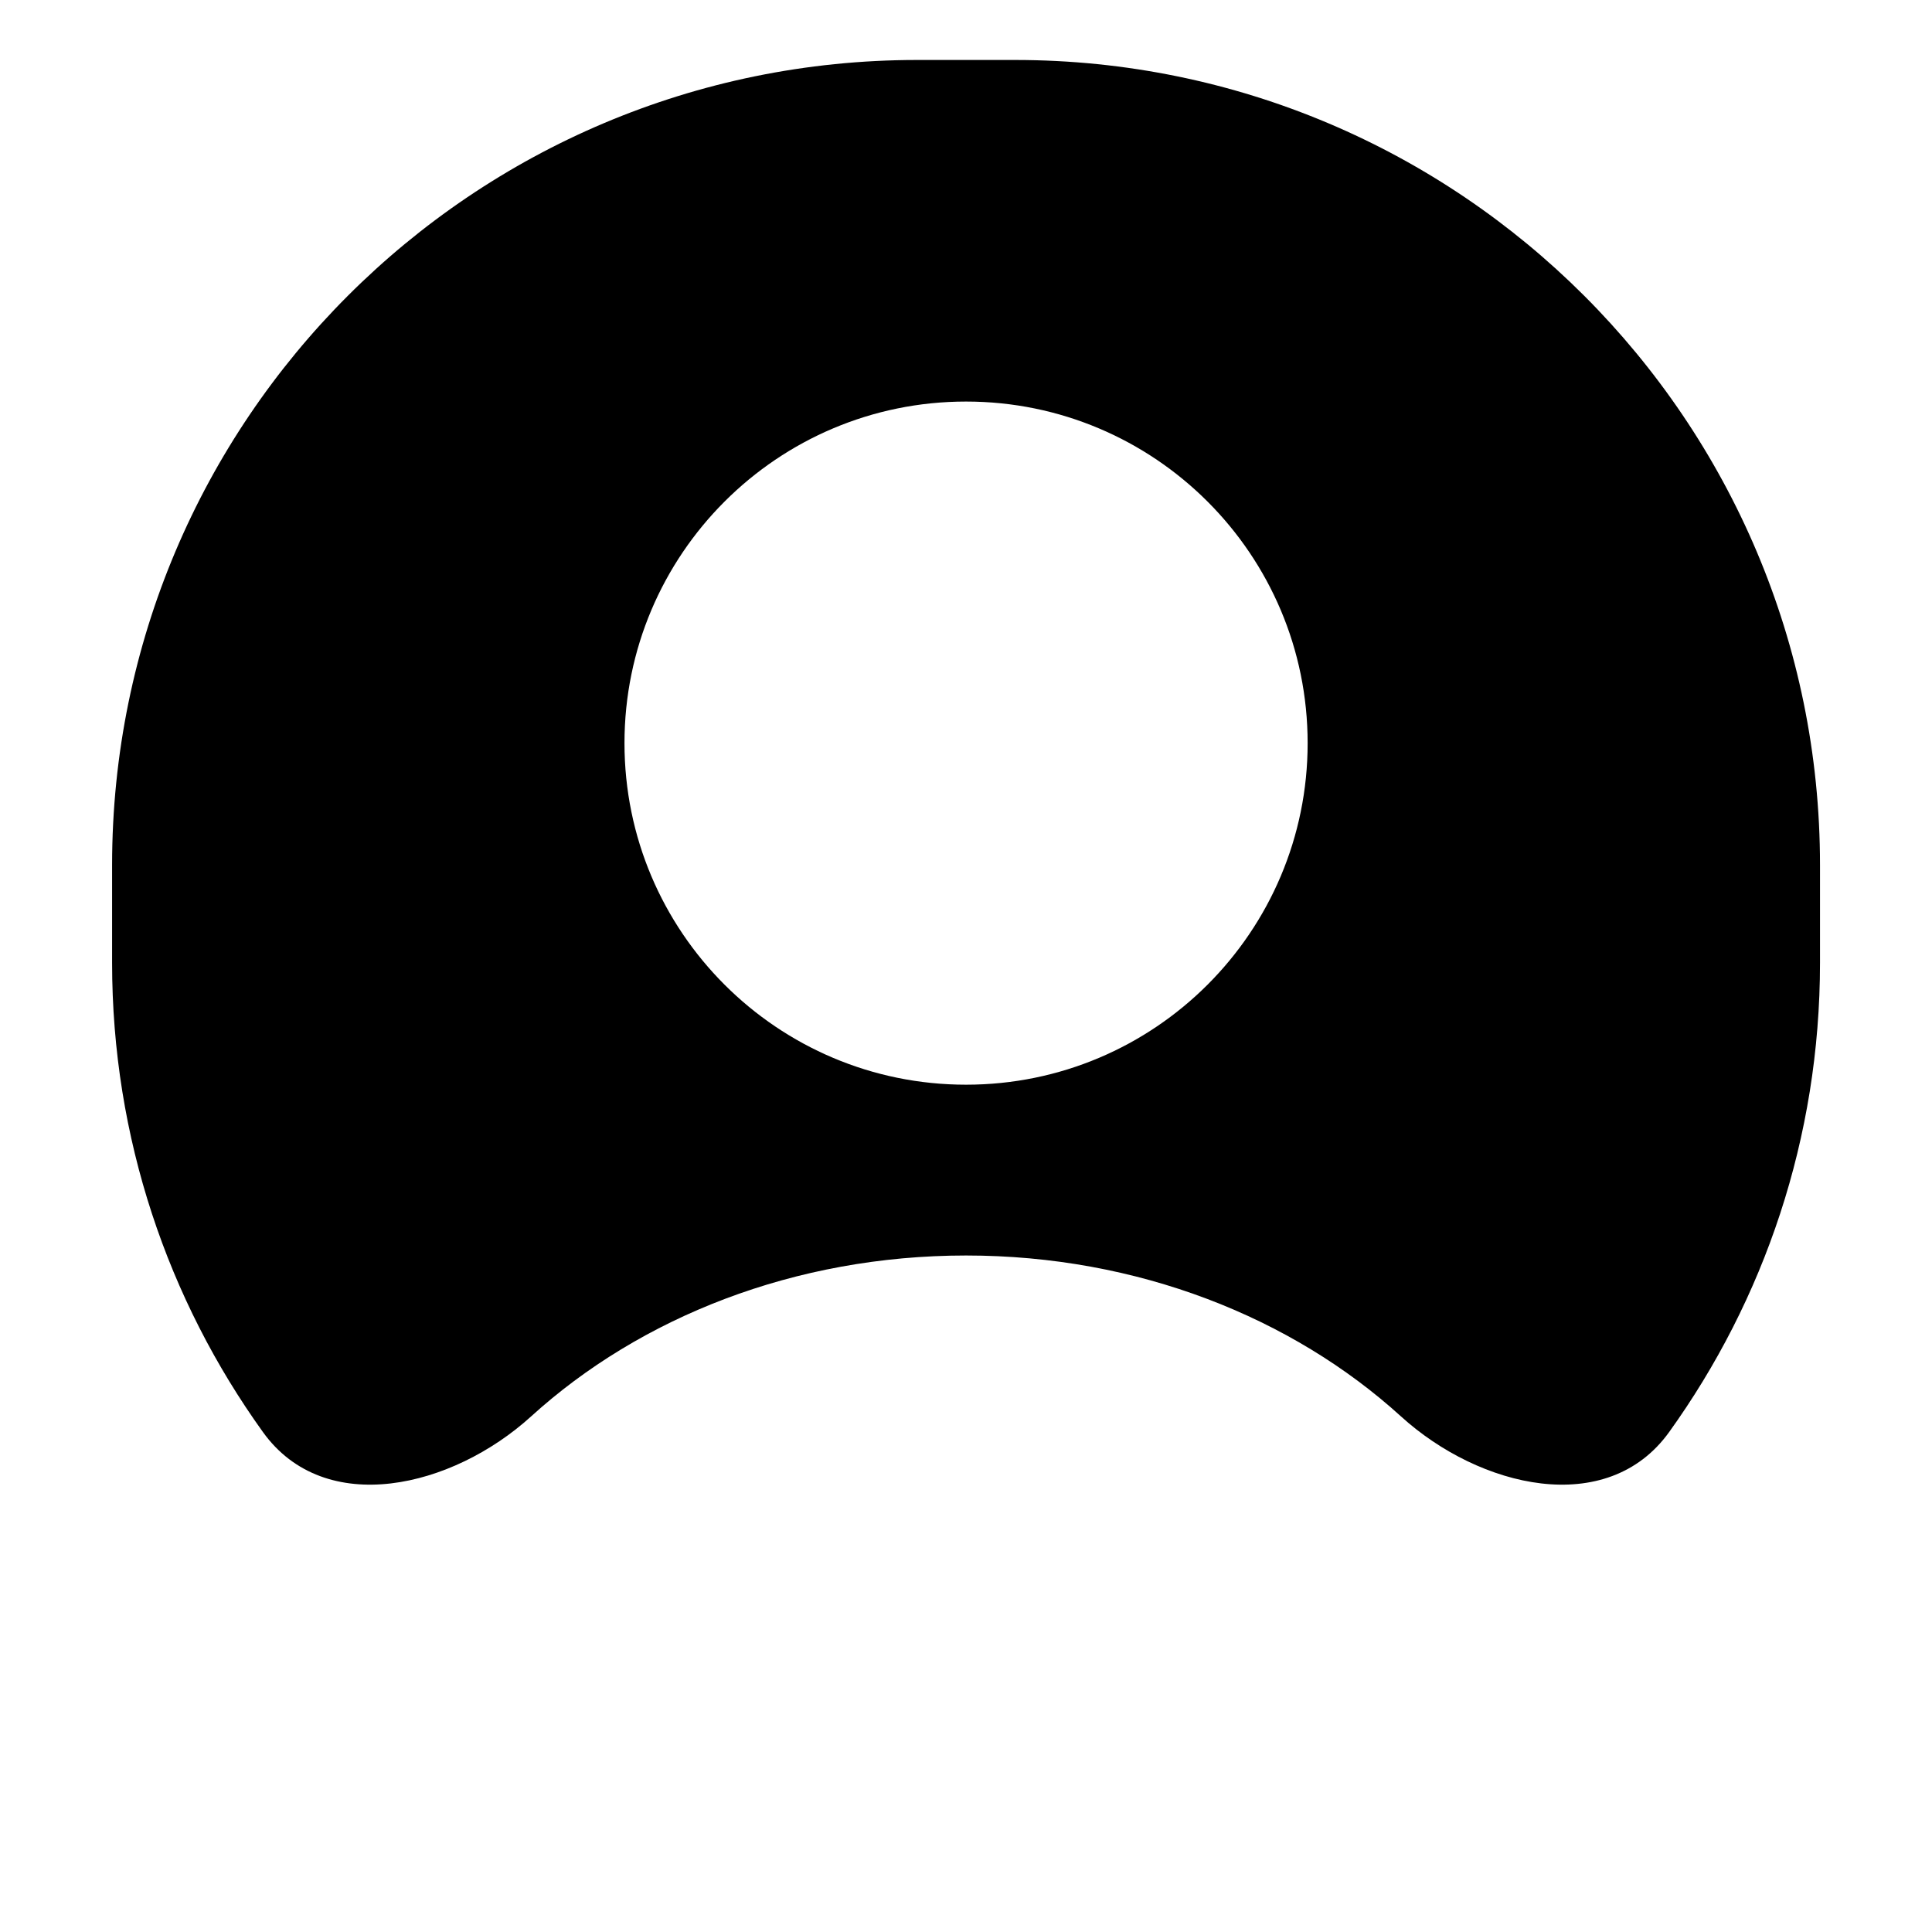
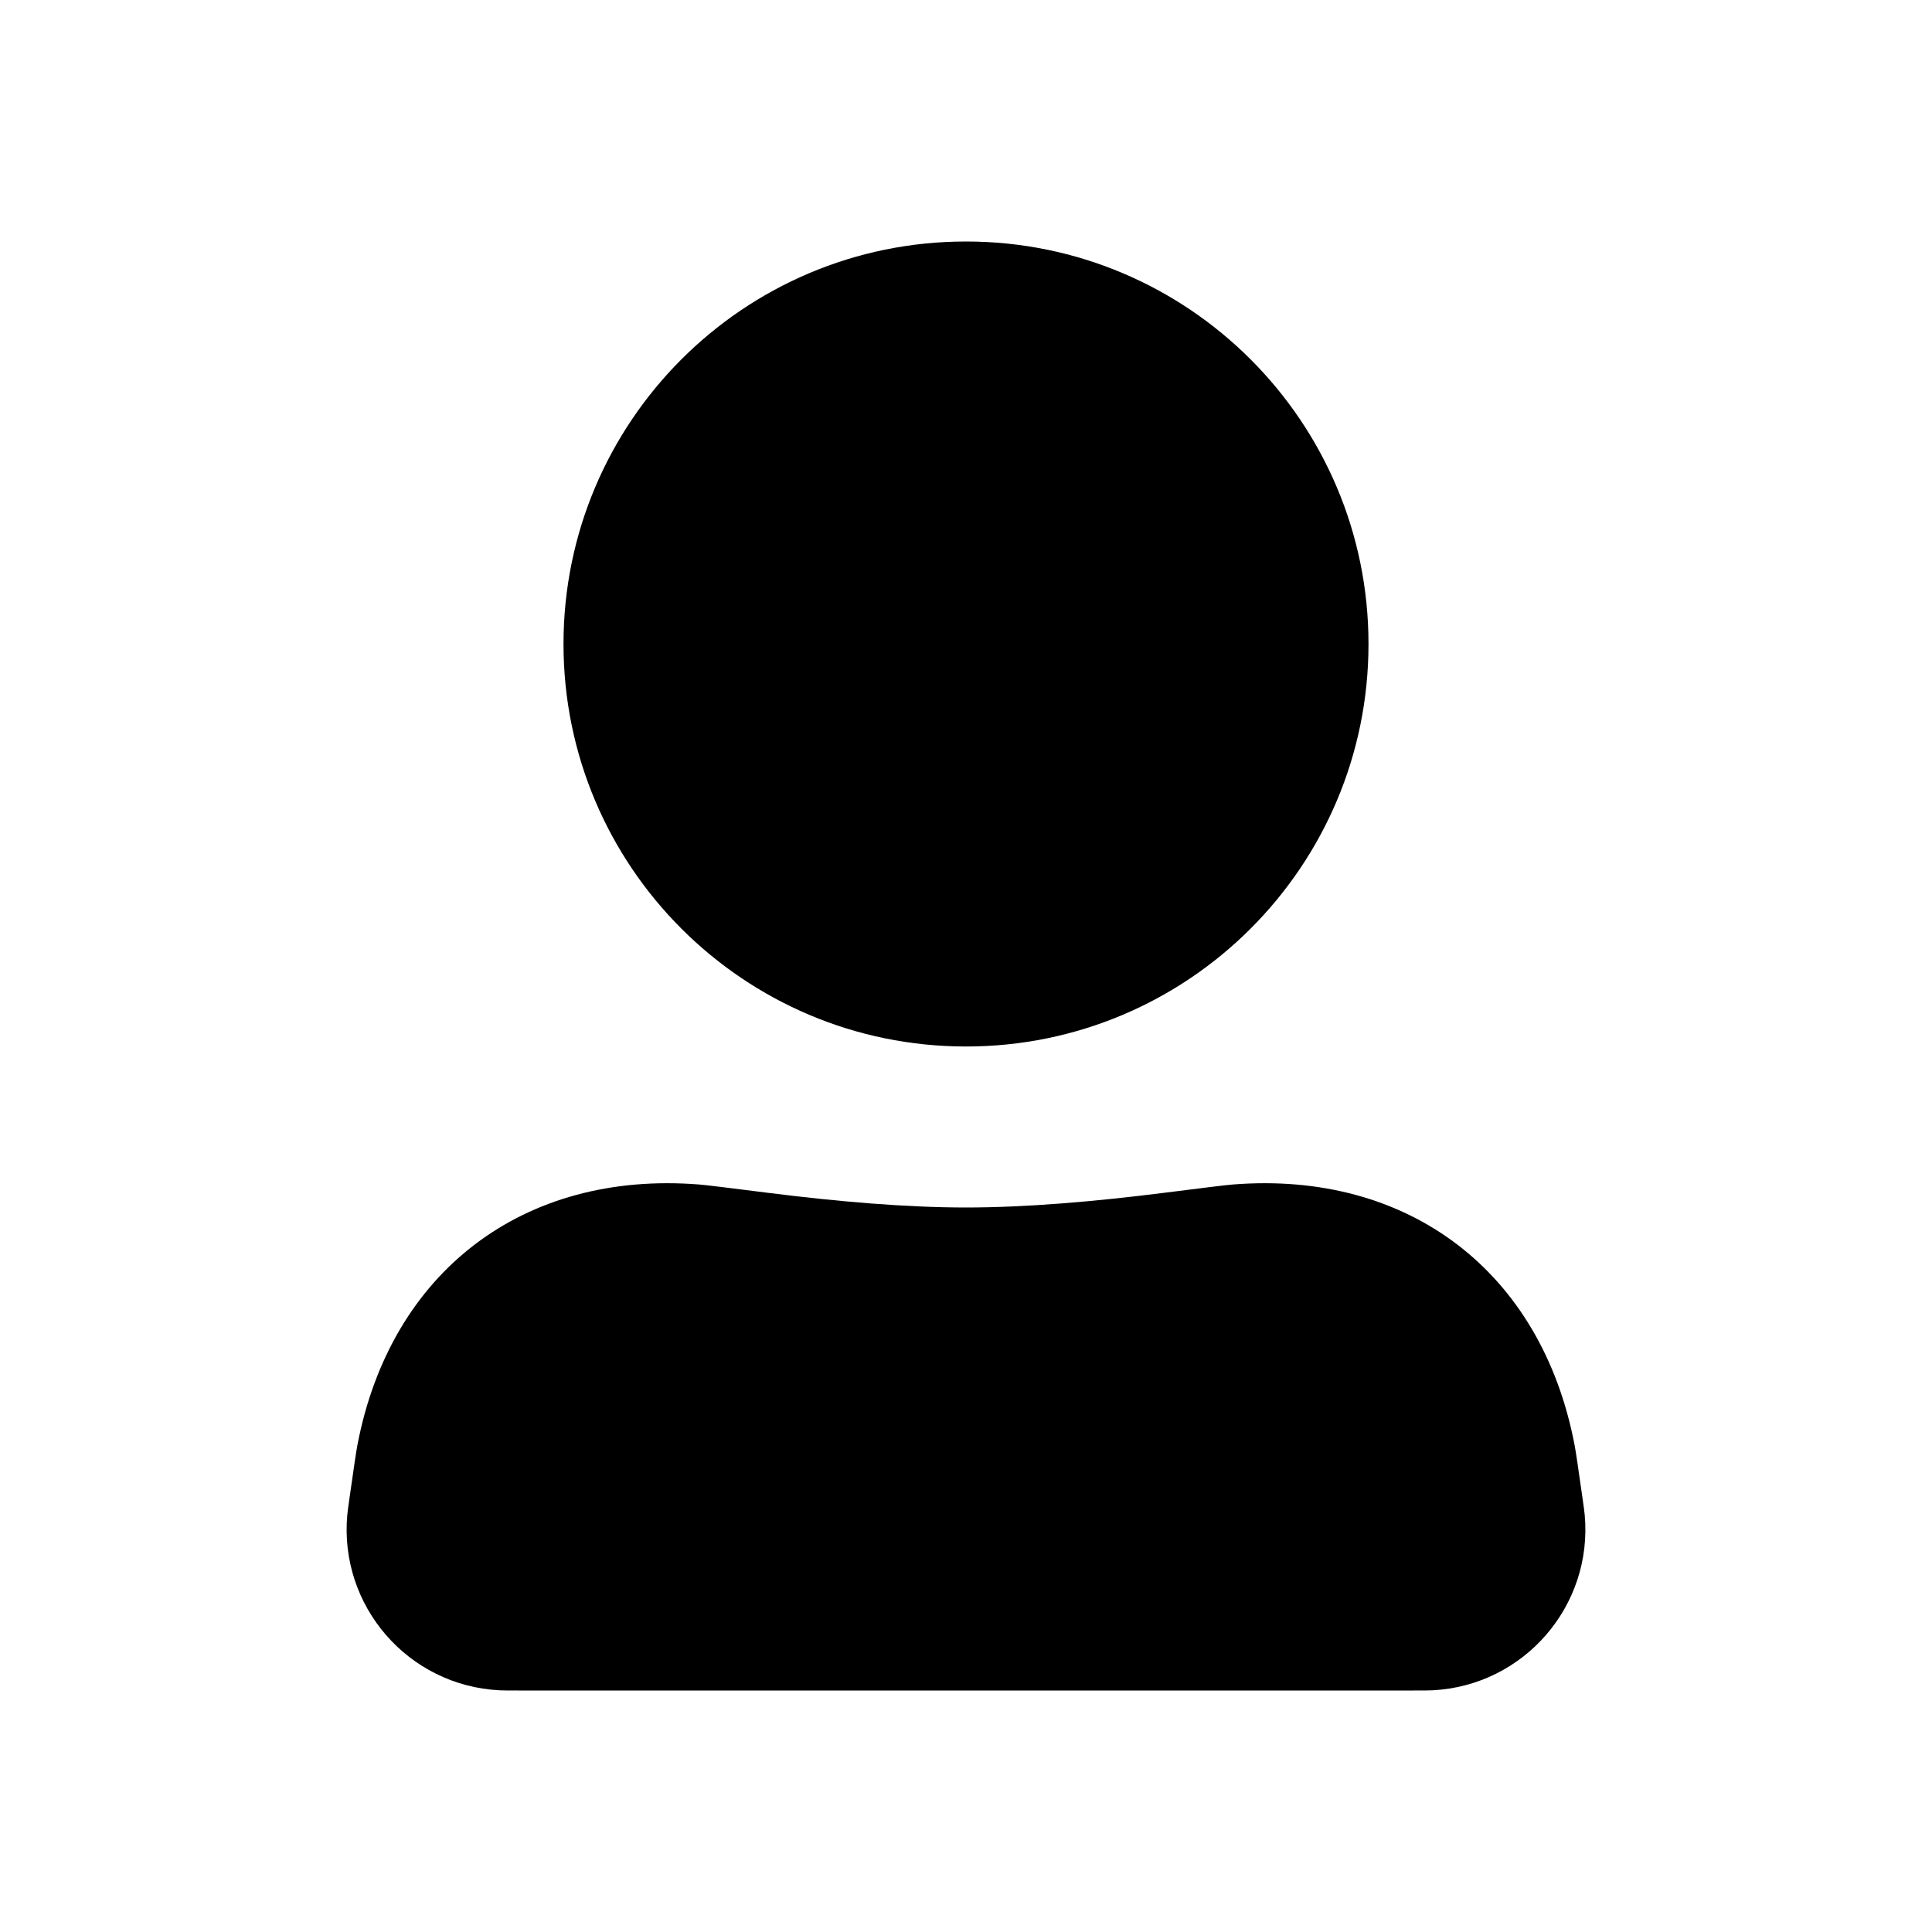
<svg xmlns="http://www.w3.org/2000/svg" width="96" height="96" viewBox="0 0 96 96" fill="none">
-   <path d="M50.435 2.98C72.525 2.981 90.435 20.889 90.435 42.98V47.845C90.434 56.544 87.656 64.595 82.939 71.158C79.855 75.449 73.523 73.934 69.613 70.38C64.198 65.458 56.519 62.385 48.003 62.385C39.486 62.385 31.807 65.458 26.391 70.38C22.481 73.934 16.148 75.449 13.065 71.158C8.348 64.595 5.57 56.544 5.57 47.845V42.98C5.57 20.889 23.479 2.98 45.57 2.98H50.435ZM48.003 19.953C38.629 19.953 31.03 27.552 31.03 36.926C31.03 46.3 38.629 53.898 48.003 53.898C57.376 53.898 64.976 46.299 64.976 36.926C64.975 27.552 57.376 19.954 48.003 19.953Z" fill="black" />
+   <circle cx="48" cy="32" r="20" fill="black" />
+   <path d="M17.382 74.328C17.586 72.896 17.689 72.18 17.757 71.818C19.396 63.197 25.996 58.162 34.743 58.857C35.11 58.886 36.145 59.017 38.215 59.277C41.619 59.706 45.035 60 48 60C50.965 60 54.381 59.706 57.785 59.277C59.855 59.017 60.89 58.886 61.257 58.857C70.004 58.162 76.604 63.197 78.243 71.818C78.311 72.18 78.414 72.896 78.618 74.328V74.328C78.689 74.822 78.724 75.069 78.743 75.271C79.157 79.798 75.721 83.76 71.181 83.99C70.979 84 70.729 84 70.23 84H25.77C25.271 84 25.021 84 24.819 83.99C20.279 83.76 16.843 79.798 17.257 75.271C17.276 75.069 17.311 74.822 17.382 74.328V74.328Z" fill="black" />
</svg>
